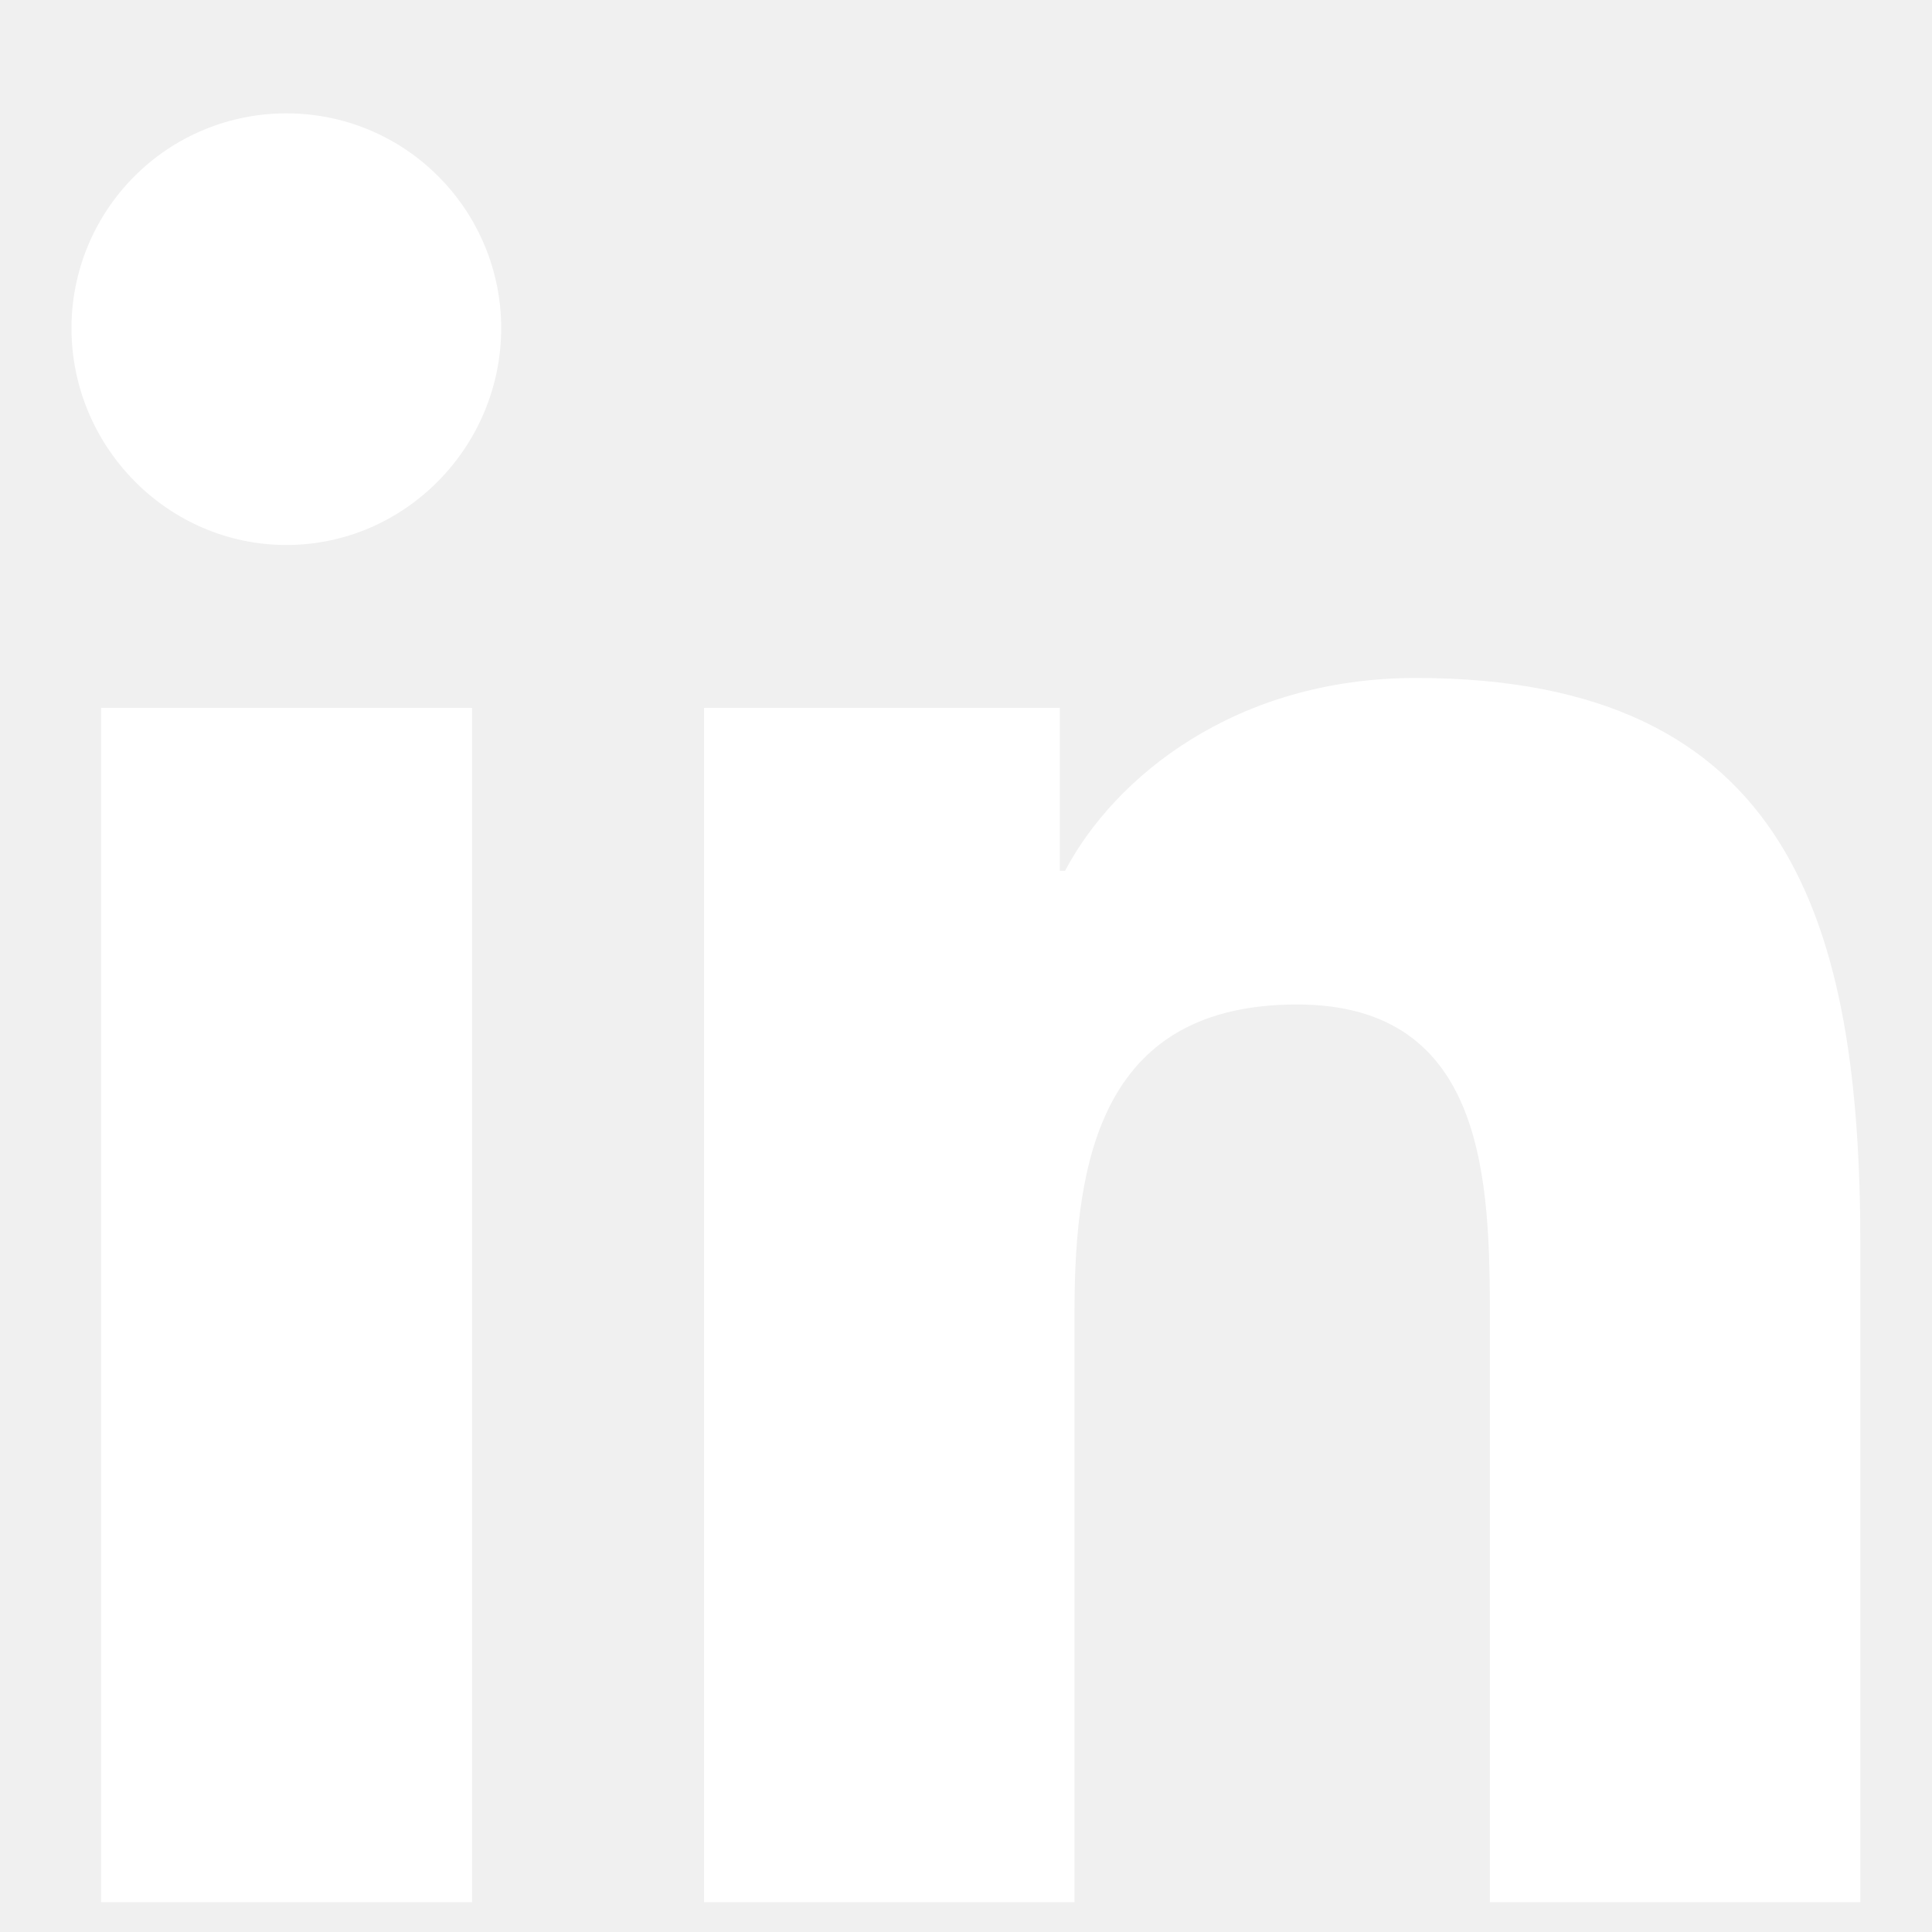
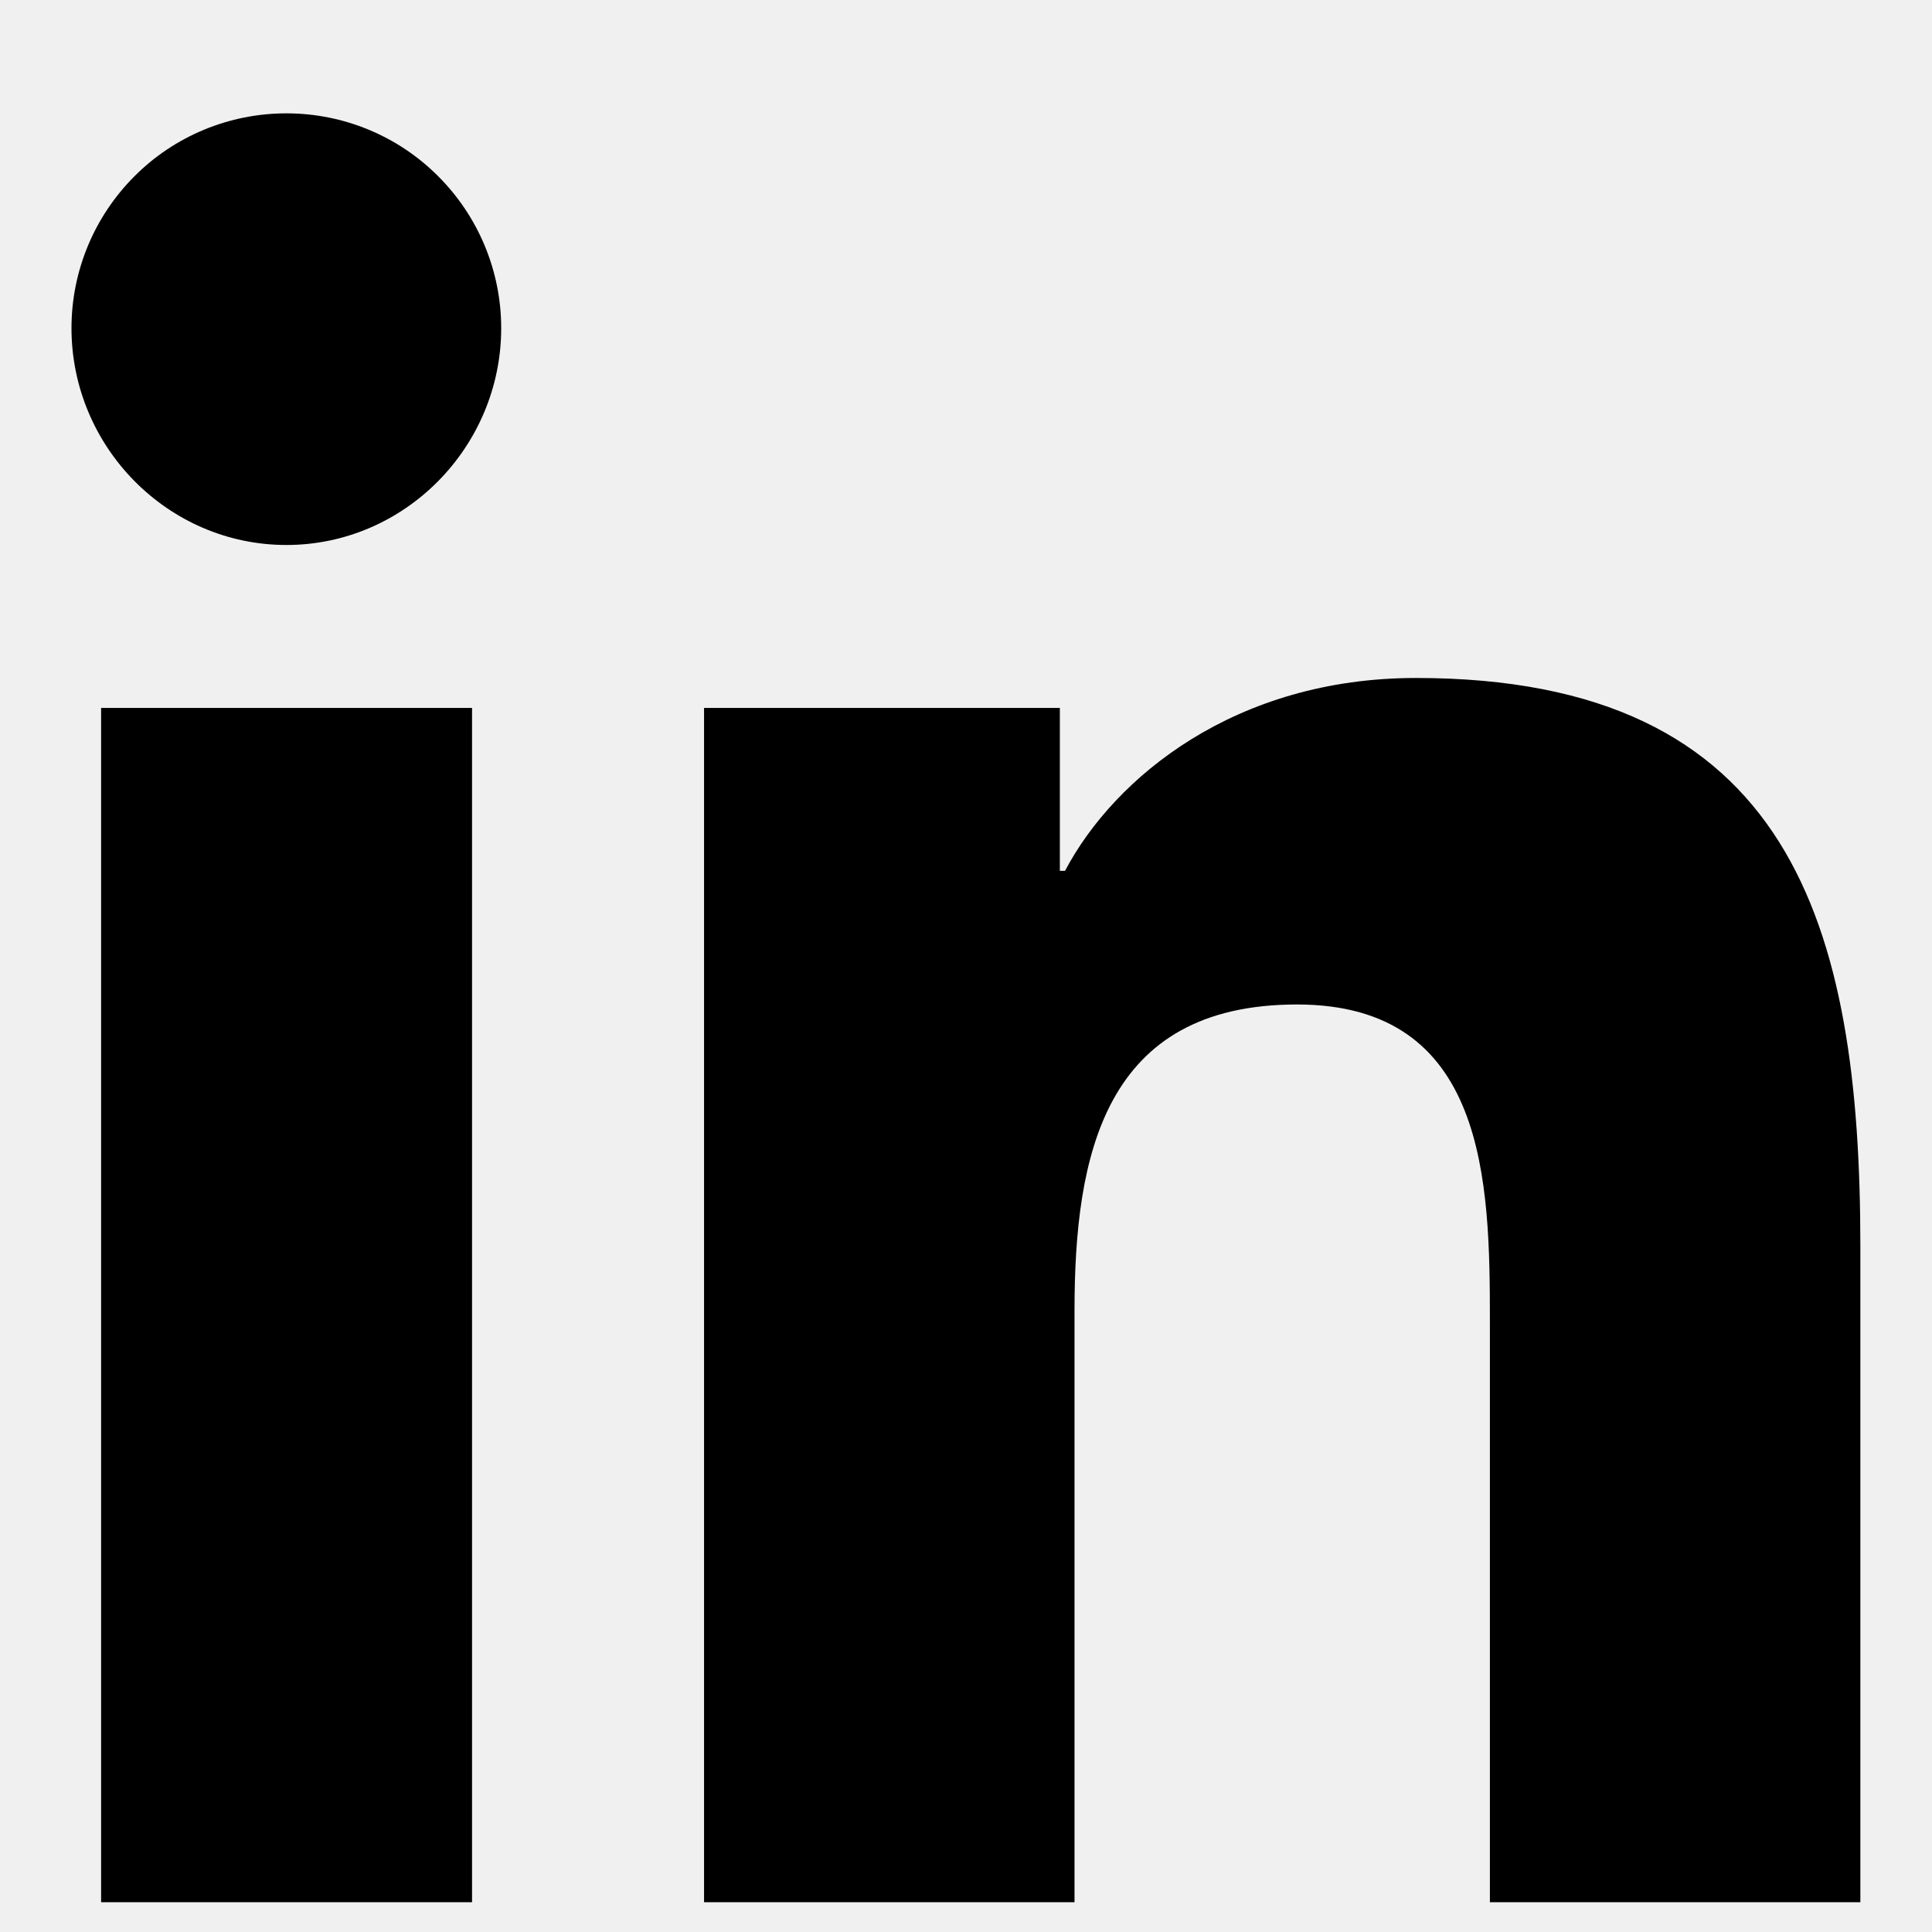
<svg xmlns="http://www.w3.org/2000/svg" width="12" height="12" viewBox="0 0 12 12" fill="none">
-   <path d="M2.932 11.815H0.628V4.397H2.932V11.815ZM1.779 3.385C1.042 3.385 0.444 2.775 0.444 2.038C0.444 1.684 0.585 1.345 0.835 1.095C1.085 0.844 1.425 0.704 1.779 0.704C2.133 0.704 2.472 0.844 2.722 1.095C2.972 1.345 3.113 1.684 3.113 2.038C3.113 2.775 2.515 3.385 1.779 3.385ZM11.553 11.815H9.254V8.204C9.254 7.343 9.236 6.239 8.056 6.239C6.858 6.239 6.674 7.174 6.674 8.142V11.815H4.373V4.397H6.583V5.409H6.615C6.923 4.826 7.674 4.211 8.795 4.211C11.126 4.211 11.555 5.746 11.555 7.74V11.815H11.553Z" fill="white" />
+   <path d="M2.932 11.815H0.628V4.397H2.932V11.815ZM1.779 3.385C1.042 3.385 0.444 2.775 0.444 2.038C0.444 1.684 0.585 1.345 0.835 1.095C1.085 0.844 1.425 0.704 1.779 0.704C2.133 0.704 2.472 0.844 2.722 1.095C2.972 1.345 3.113 1.684 3.113 2.038C3.113 2.775 2.515 3.385 1.779 3.385ZM11.553 11.815H9.254V8.204C9.254 7.343 9.236 6.239 8.056 6.239C6.858 6.239 6.674 7.174 6.674 8.142V11.815H4.373V4.397H6.583V5.409H6.615C6.923 4.826 7.674 4.211 8.795 4.211C11.126 4.211 11.555 5.746 11.555 7.74V11.815H11.553Z" fill="black" />
</svg>
